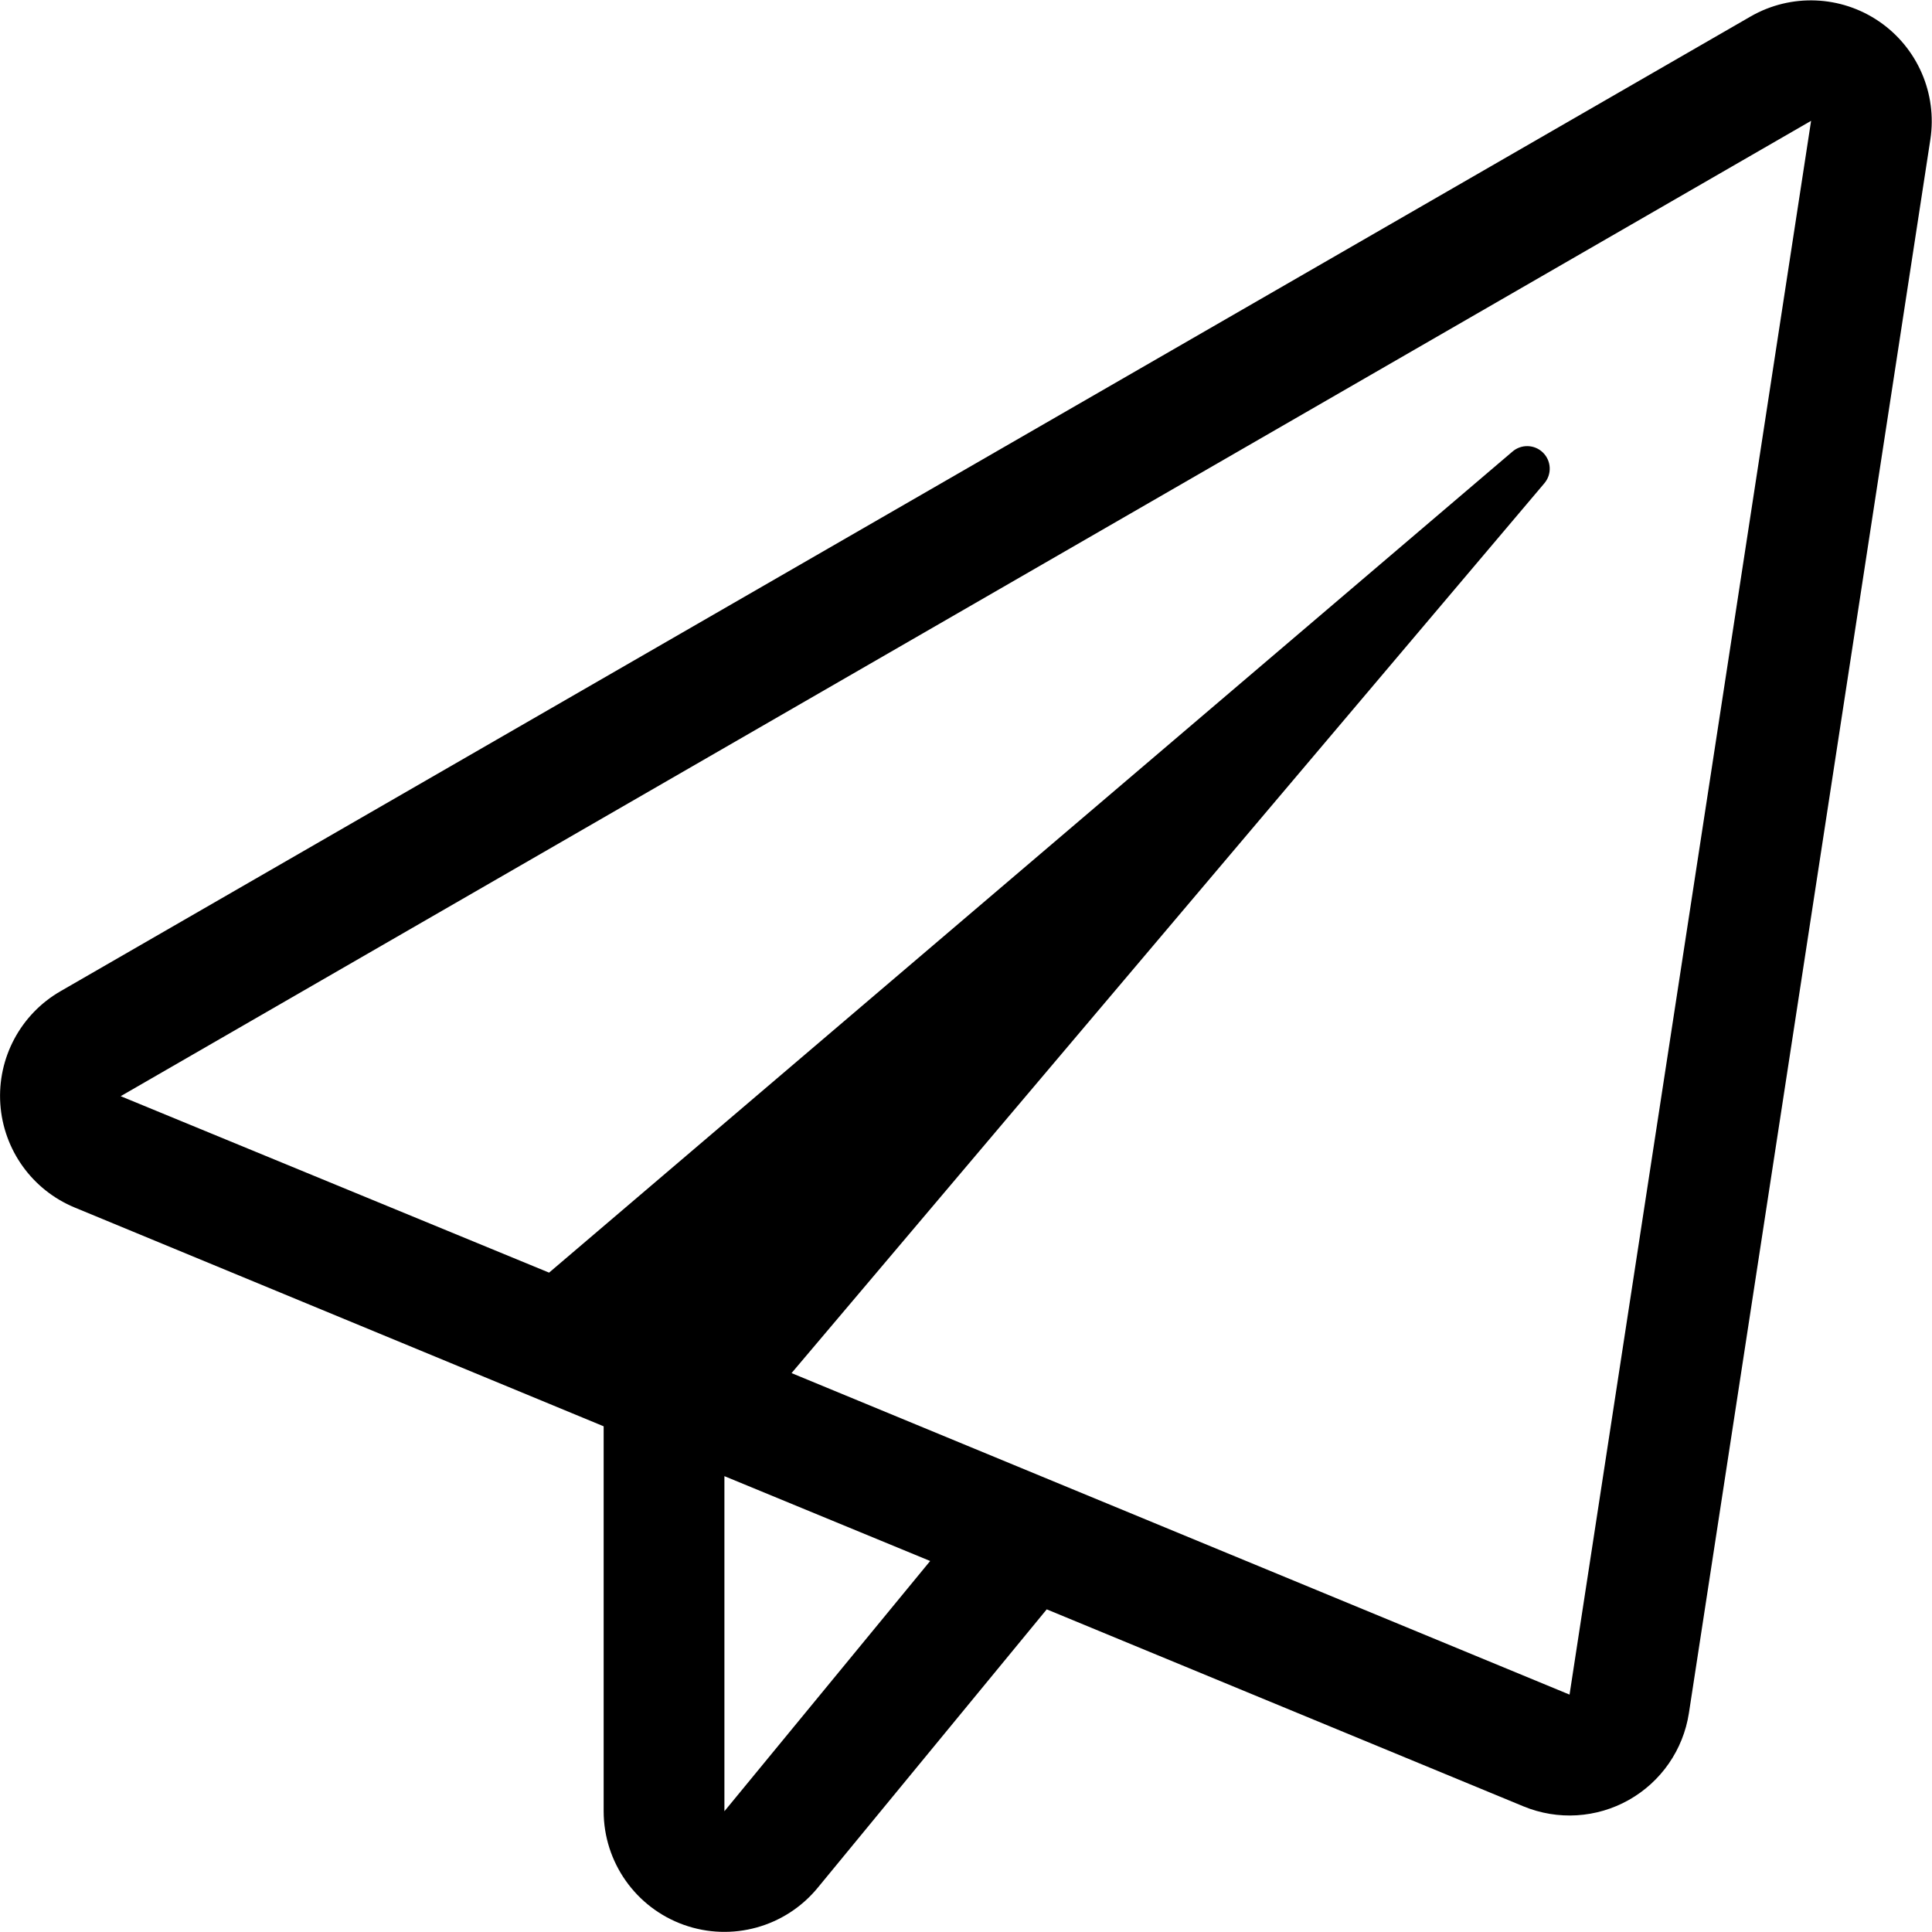
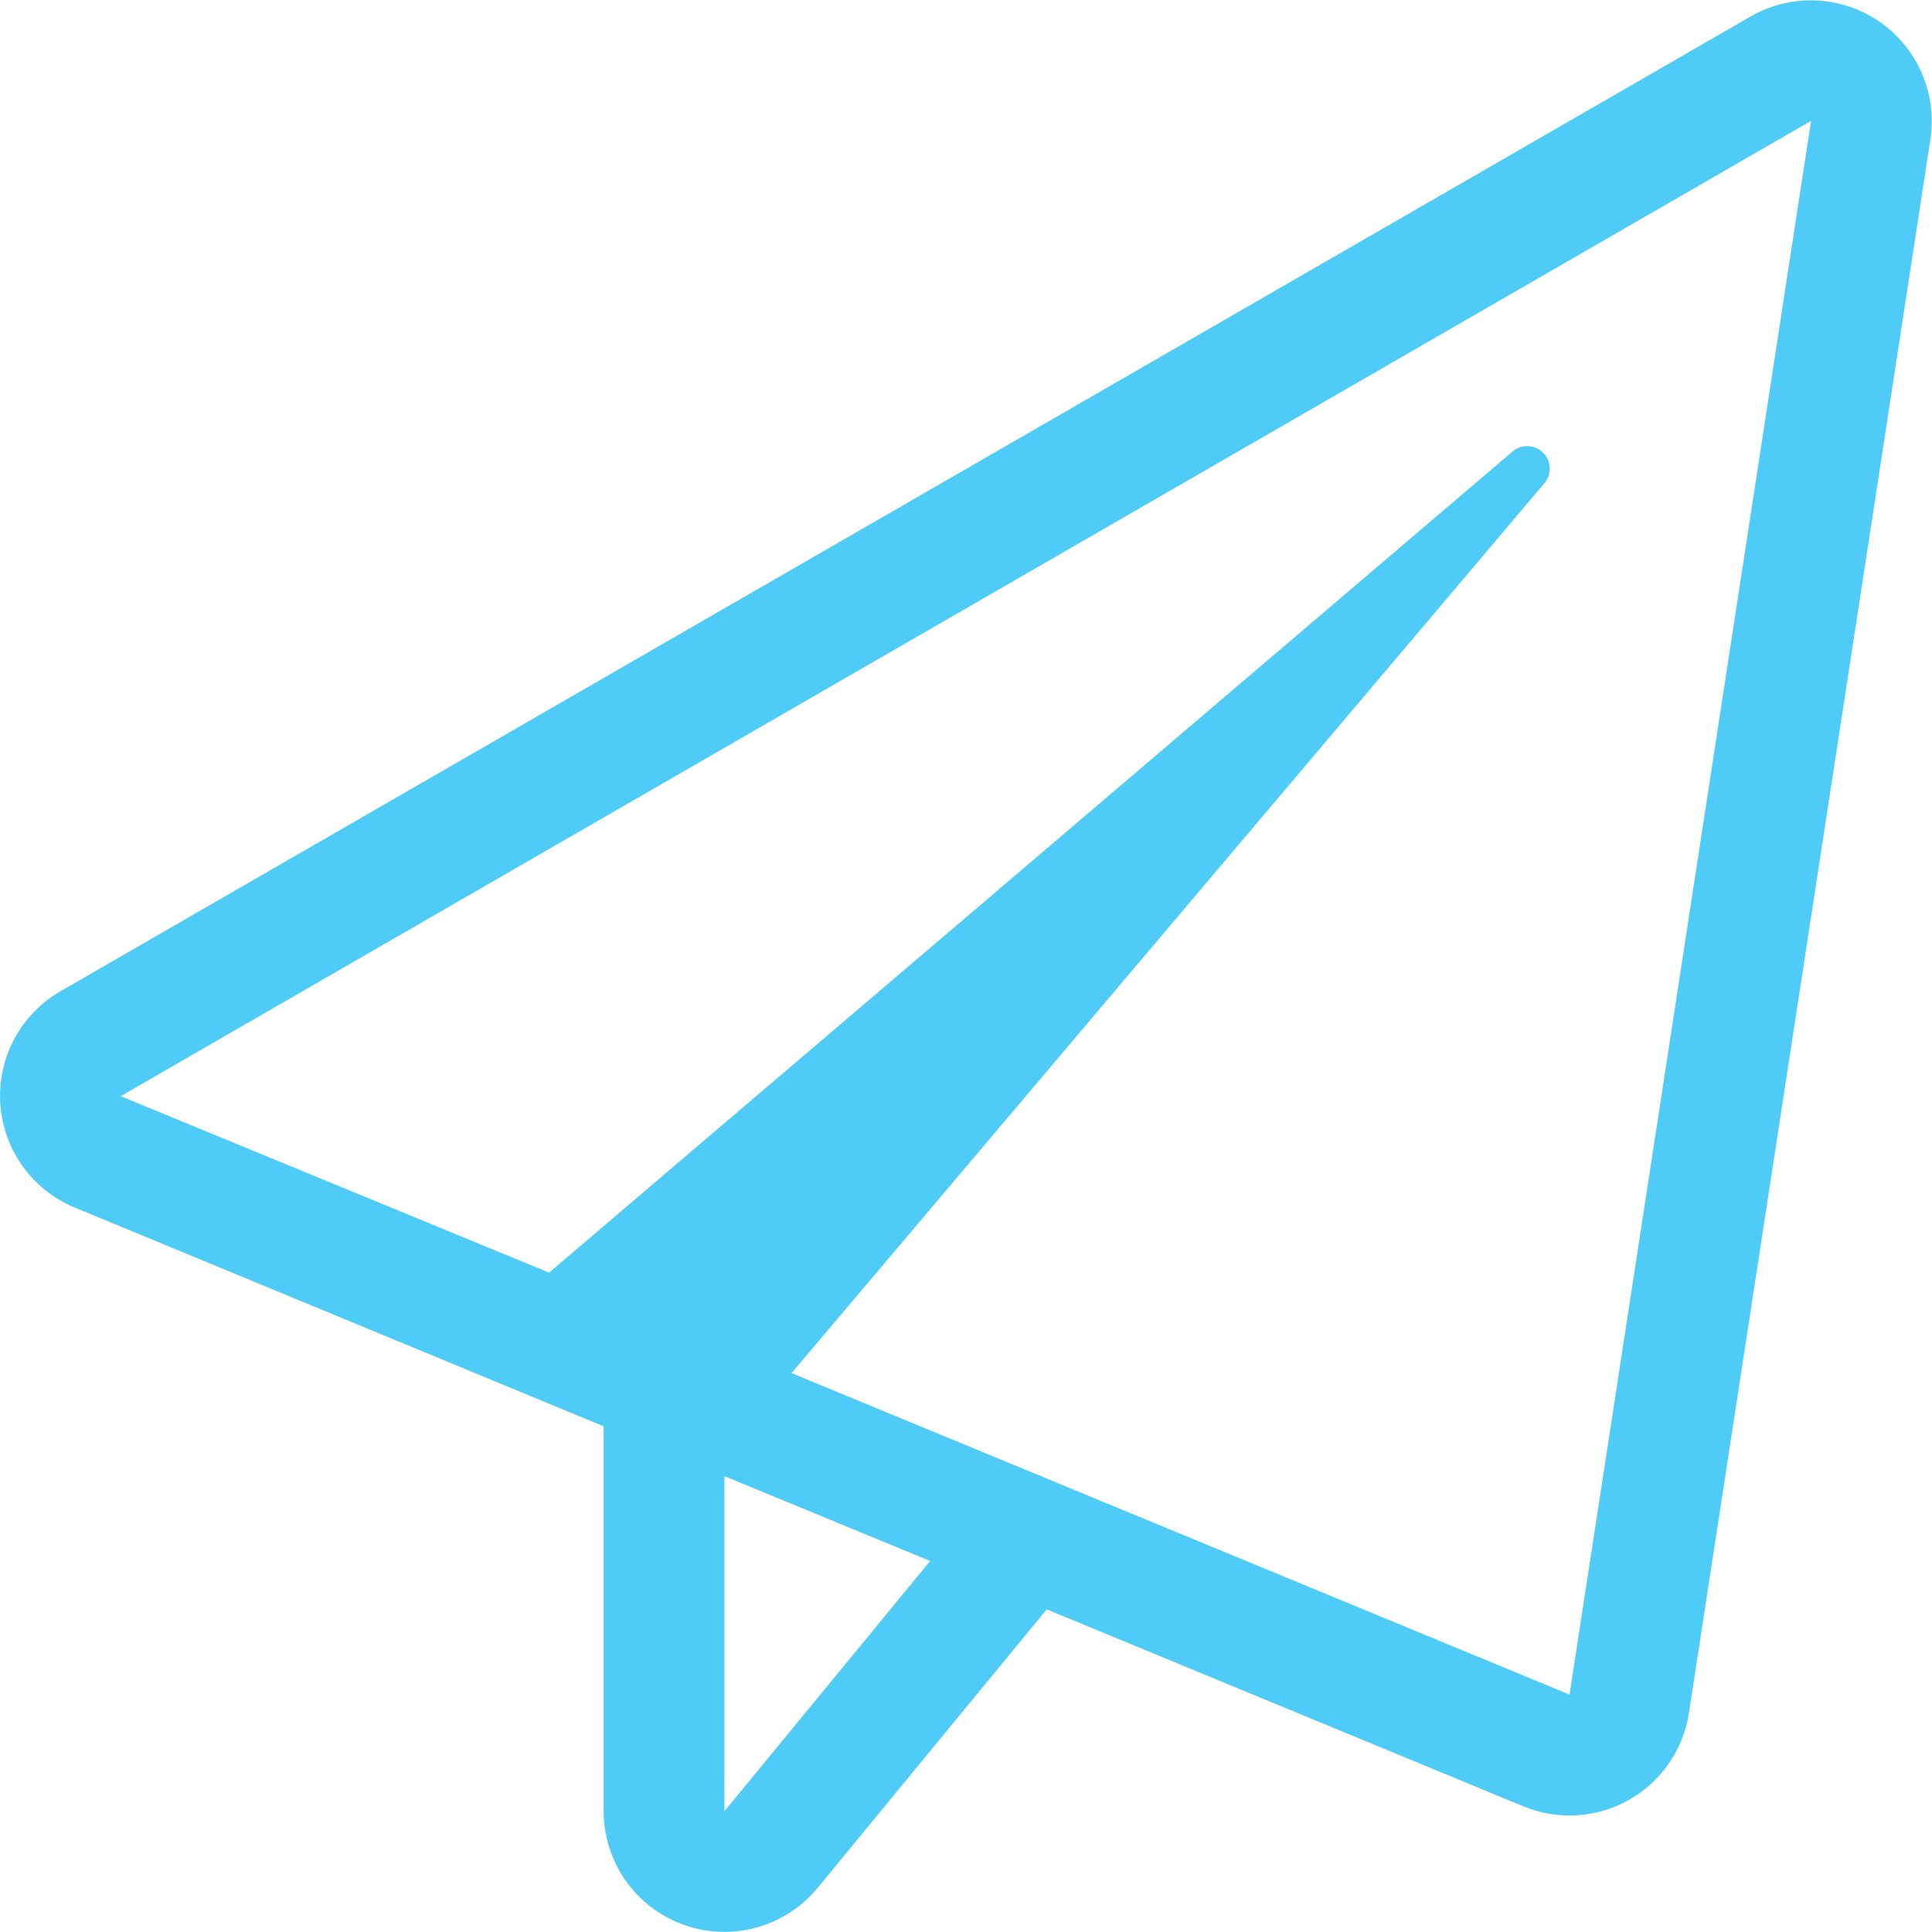
<svg xmlns="http://www.w3.org/2000/svg" width="100.07" height="100.077" viewBox="0 0 100.07 100.077">
  <g id="Group_850" data-name="Group 850" transform="translate(-127.631 -119.418)">
-     <path id="Path_2816" data-name="Path 2816" d="M227.624,126.636l-12.509,81.525a6.255,6.255,0,0,1-8.564,4.828l-24.7-10.207-11.867,14.427A6.255,6.255,0,0,1,158.9,213.24V193.3l-27.4-11.333a6.258,6.258,0,0,1-.742-11.2l87.562-50.5A6.26,6.26,0,0,1,227.624,126.636Zm-6.179-.959L133.882,176.2l22.191,9.14,49.894-42.522a1.168,1.168,0,0,1,1.66,1.635l-38.994,46.091,40.3,16.654Zm-45.632,74.6-10.658-4.395V213.24Z" transform="translate(0 0)" />
+     <path id="Path_2816" fill="#4ECBF6" data-name="Path 2816" d="M227.624,126.636l-12.509,81.525a6.255,6.255,0,0,1-8.564,4.828l-24.7-10.207-11.867,14.427A6.255,6.255,0,0,1,158.9,213.24V193.3l-27.4-11.333a6.258,6.258,0,0,1-.742-11.2l87.562-50.5A6.26,6.26,0,0,1,227.624,126.636Zm-6.179-.959L133.882,176.2l22.191,9.14,49.894-42.522a1.168,1.168,0,0,1,1.66,1.635l-38.994,46.091,40.3,16.654Zm-45.632,74.6-10.658-4.395V213.24Z" transform="translate(0 0)" />
  </g>
</svg>
